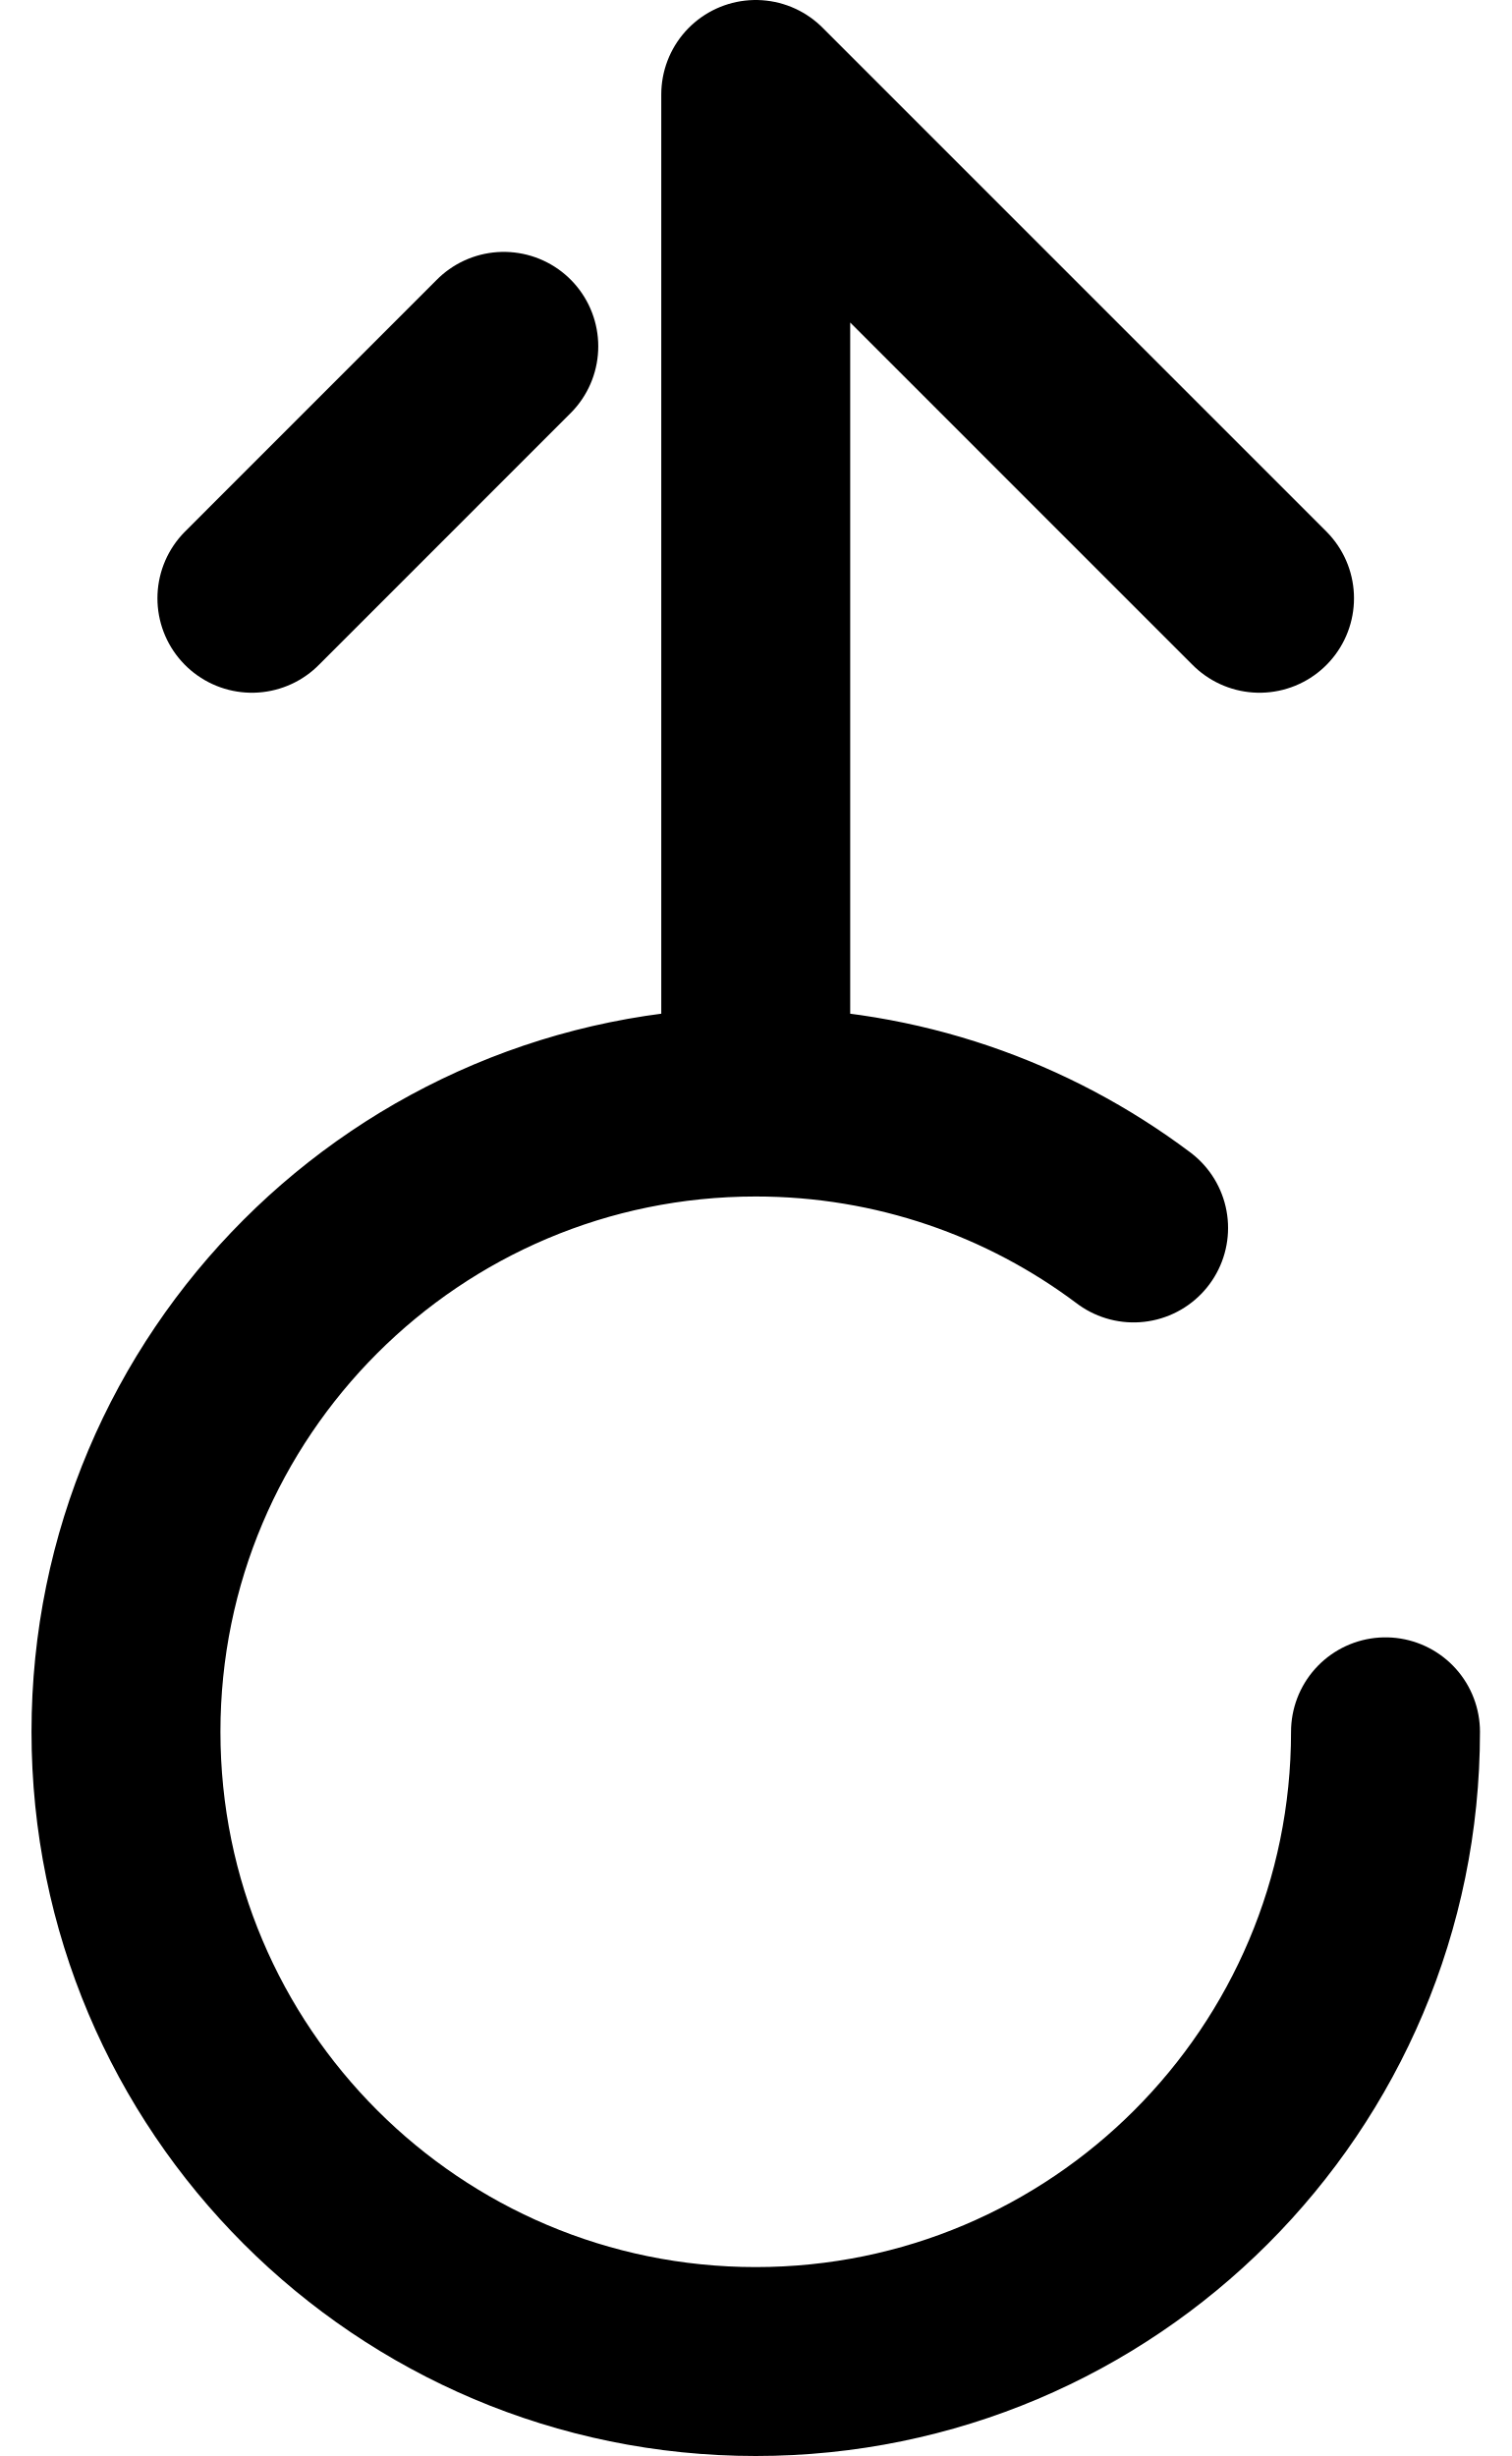
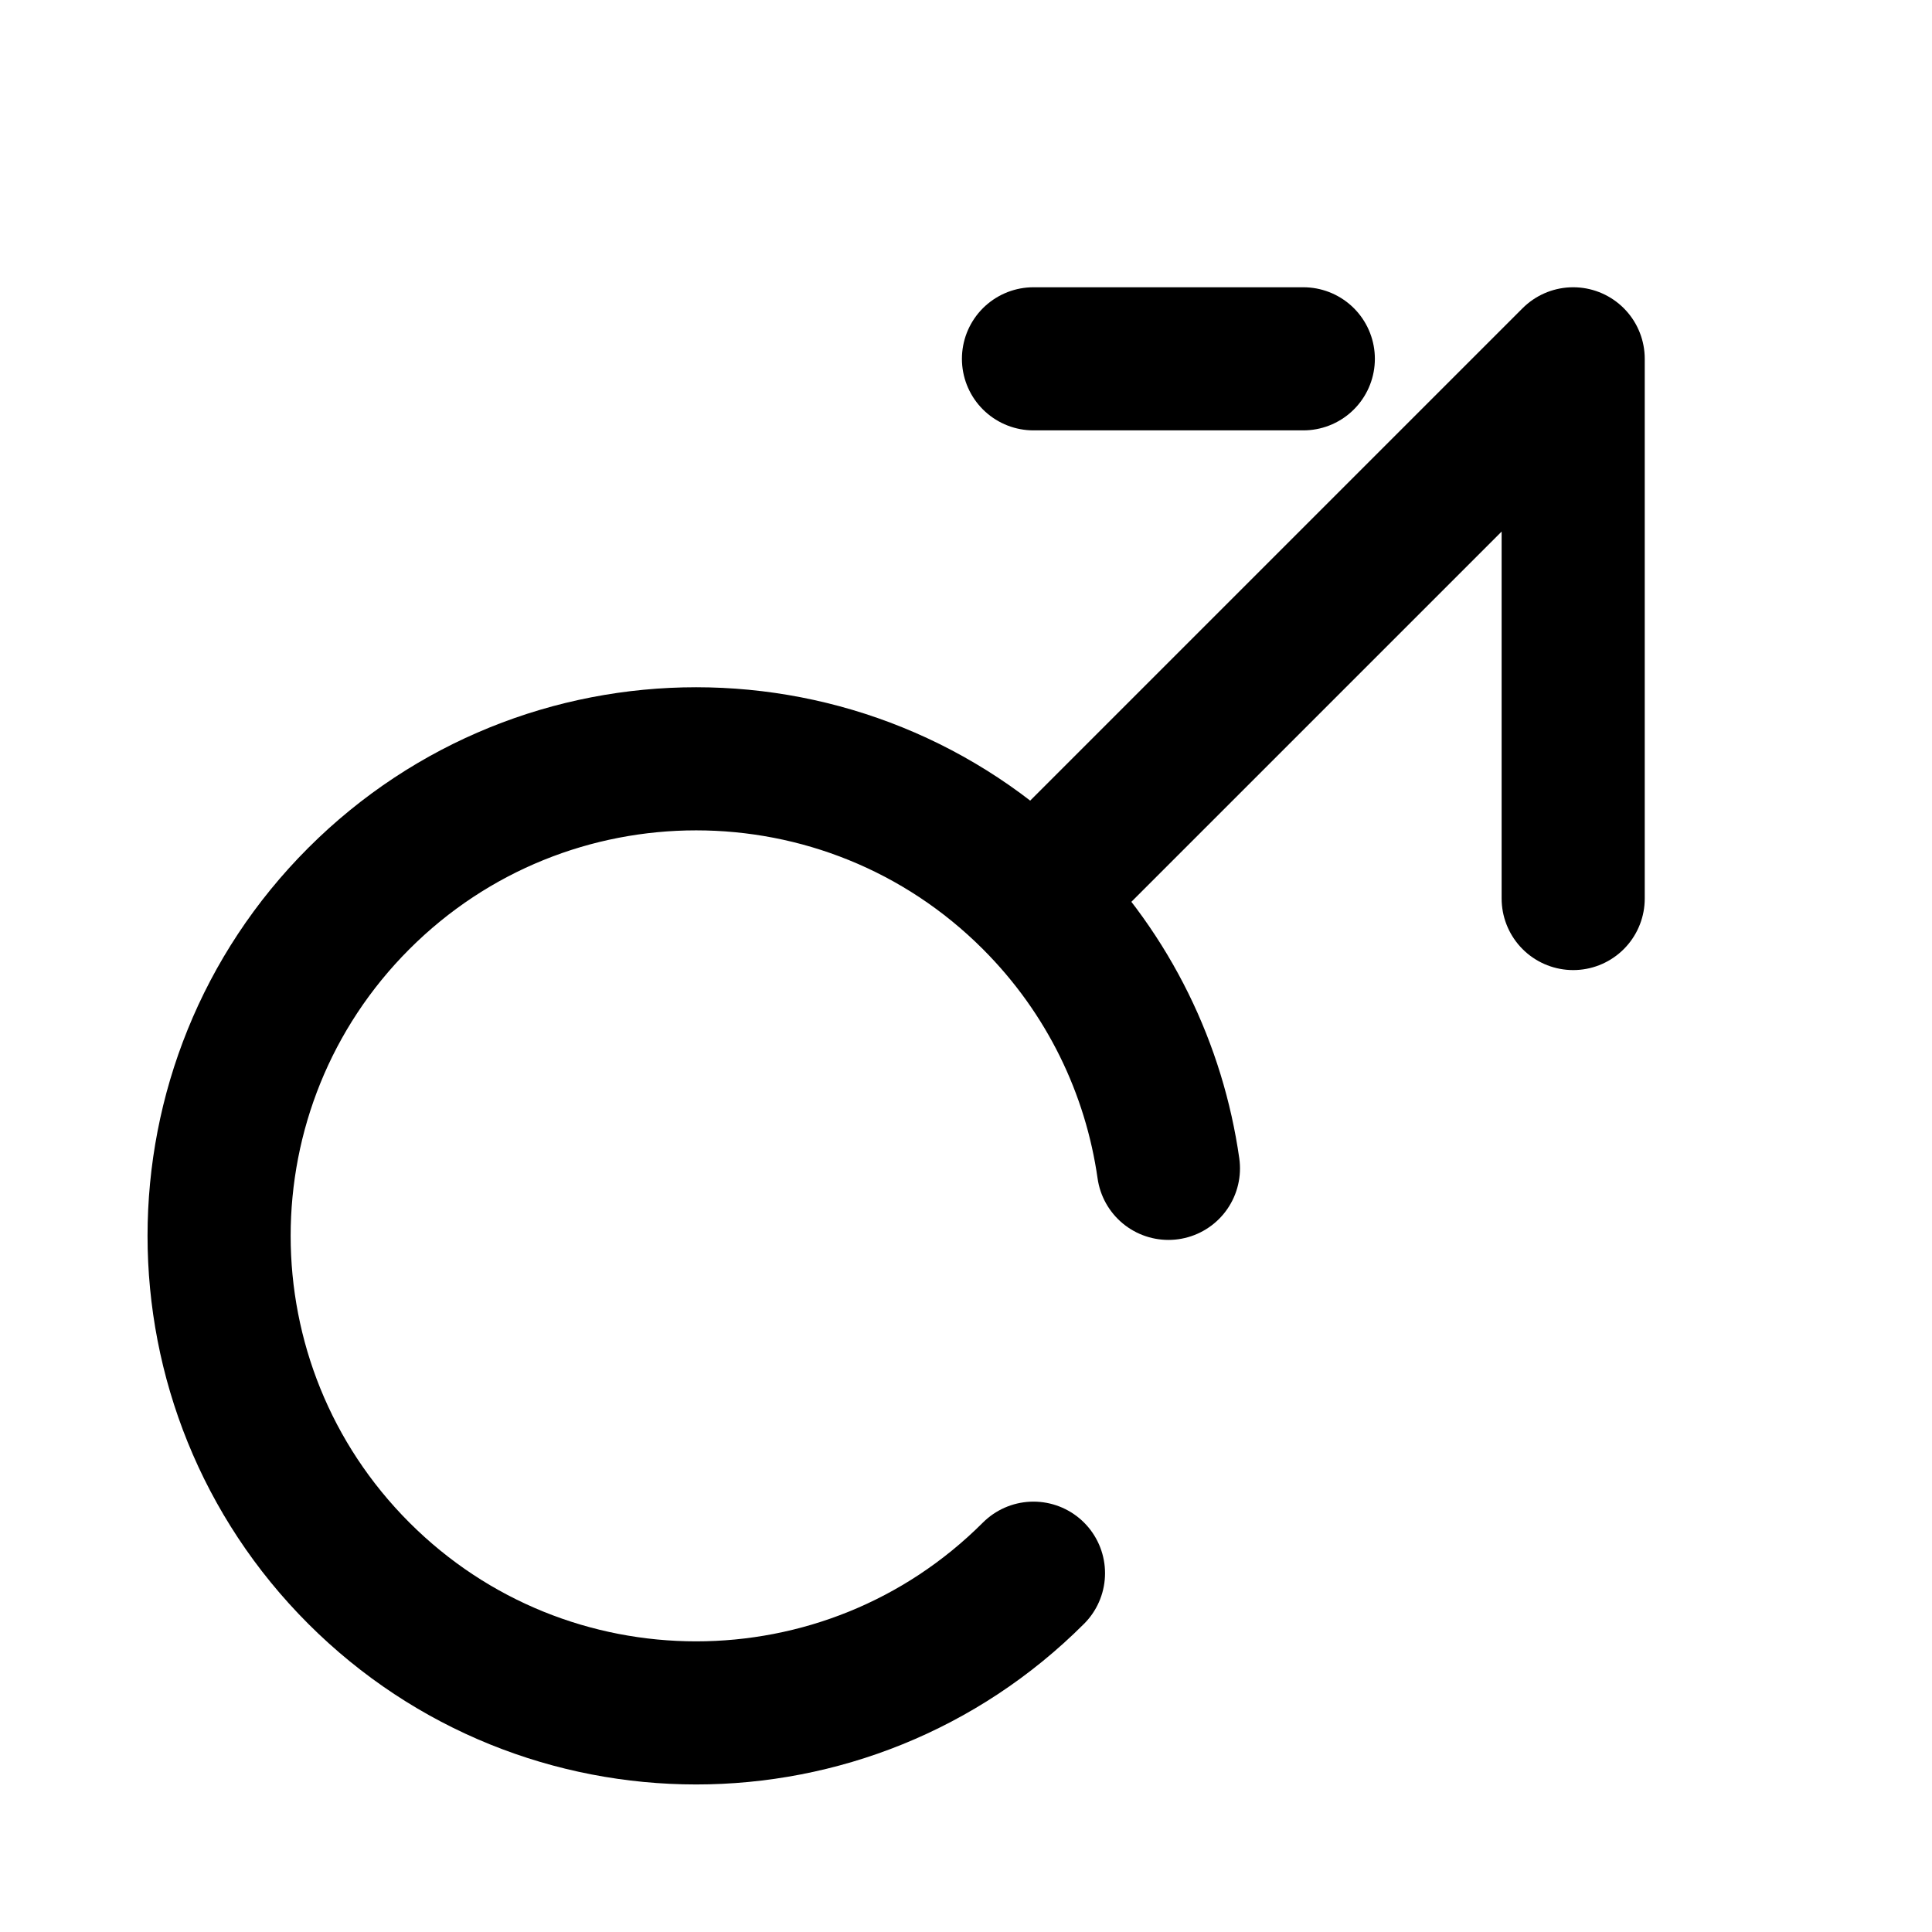
- <svg xmlns="http://www.w3.org/2000/svg" width="32" height="52" viewBox="0 0 32 52" fill="none">
-   <path d="M29.333 36.667C29.333 44.03 23.364 50 16 50C8.636 50 2.667 44.03 2.667 36.667C2.667 29.303 8.636 23.333 16 23.333M16 23.333C19.001 23.333 21.771 24.325 24 25.999M16 23.333V2L26.666 12.667M10.666 7.333L5.333 12.667" stroke="black" stroke-width="4" stroke-linecap="round" stroke-linejoin="round" />
+ <svg xmlns="http://www.w3.org/2000/svg" width="54" height="54" viewBox="0 0 54 54" fill="none">
+   <path d="M28.886 43.971C23.679 49.178 15.236 49.178 10.029 43.971C4.822 38.764 4.822 30.321 10.029 25.114C15.236 19.907 23.679 19.907 28.886 25.114M28.886 25.114C31.008 27.237 32.265 29.897 32.658 32.656M28.886 25.114L43.971 10.029V25.114M36.428 10.029H28.886" stroke="black" stroke-width="4" stroke-linecap="round" stroke-linejoin="round" />
</svg>
